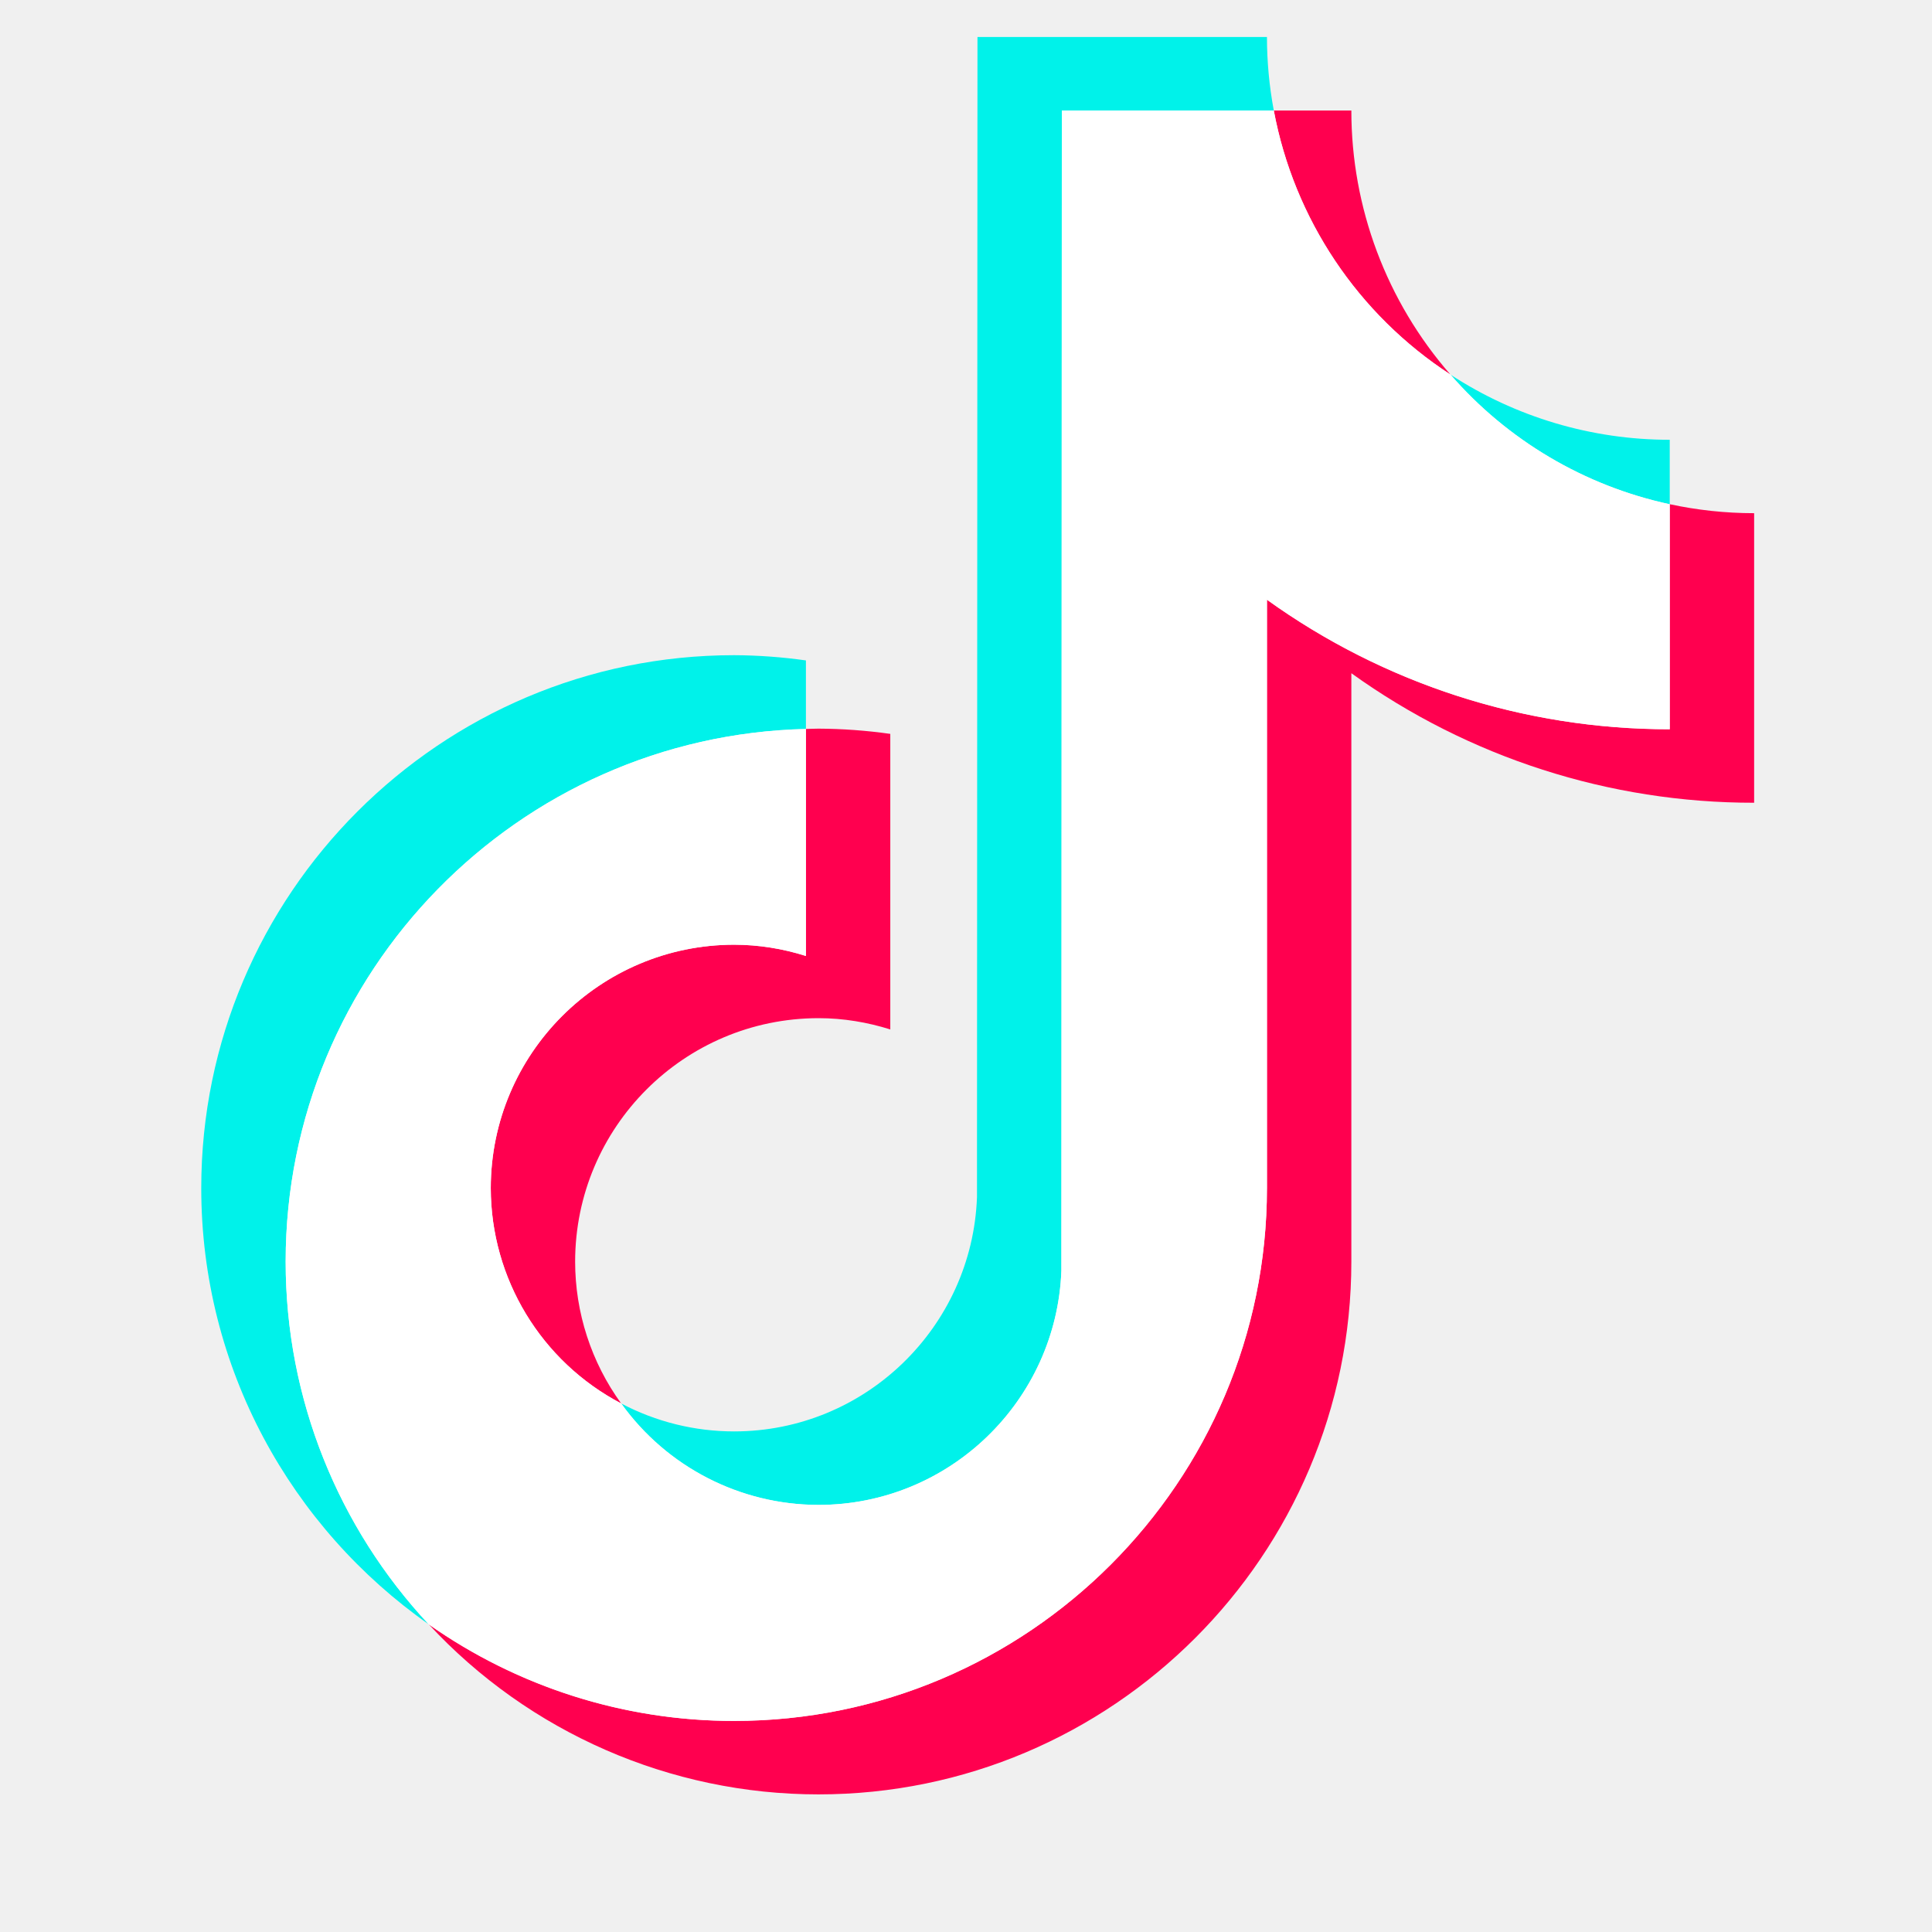
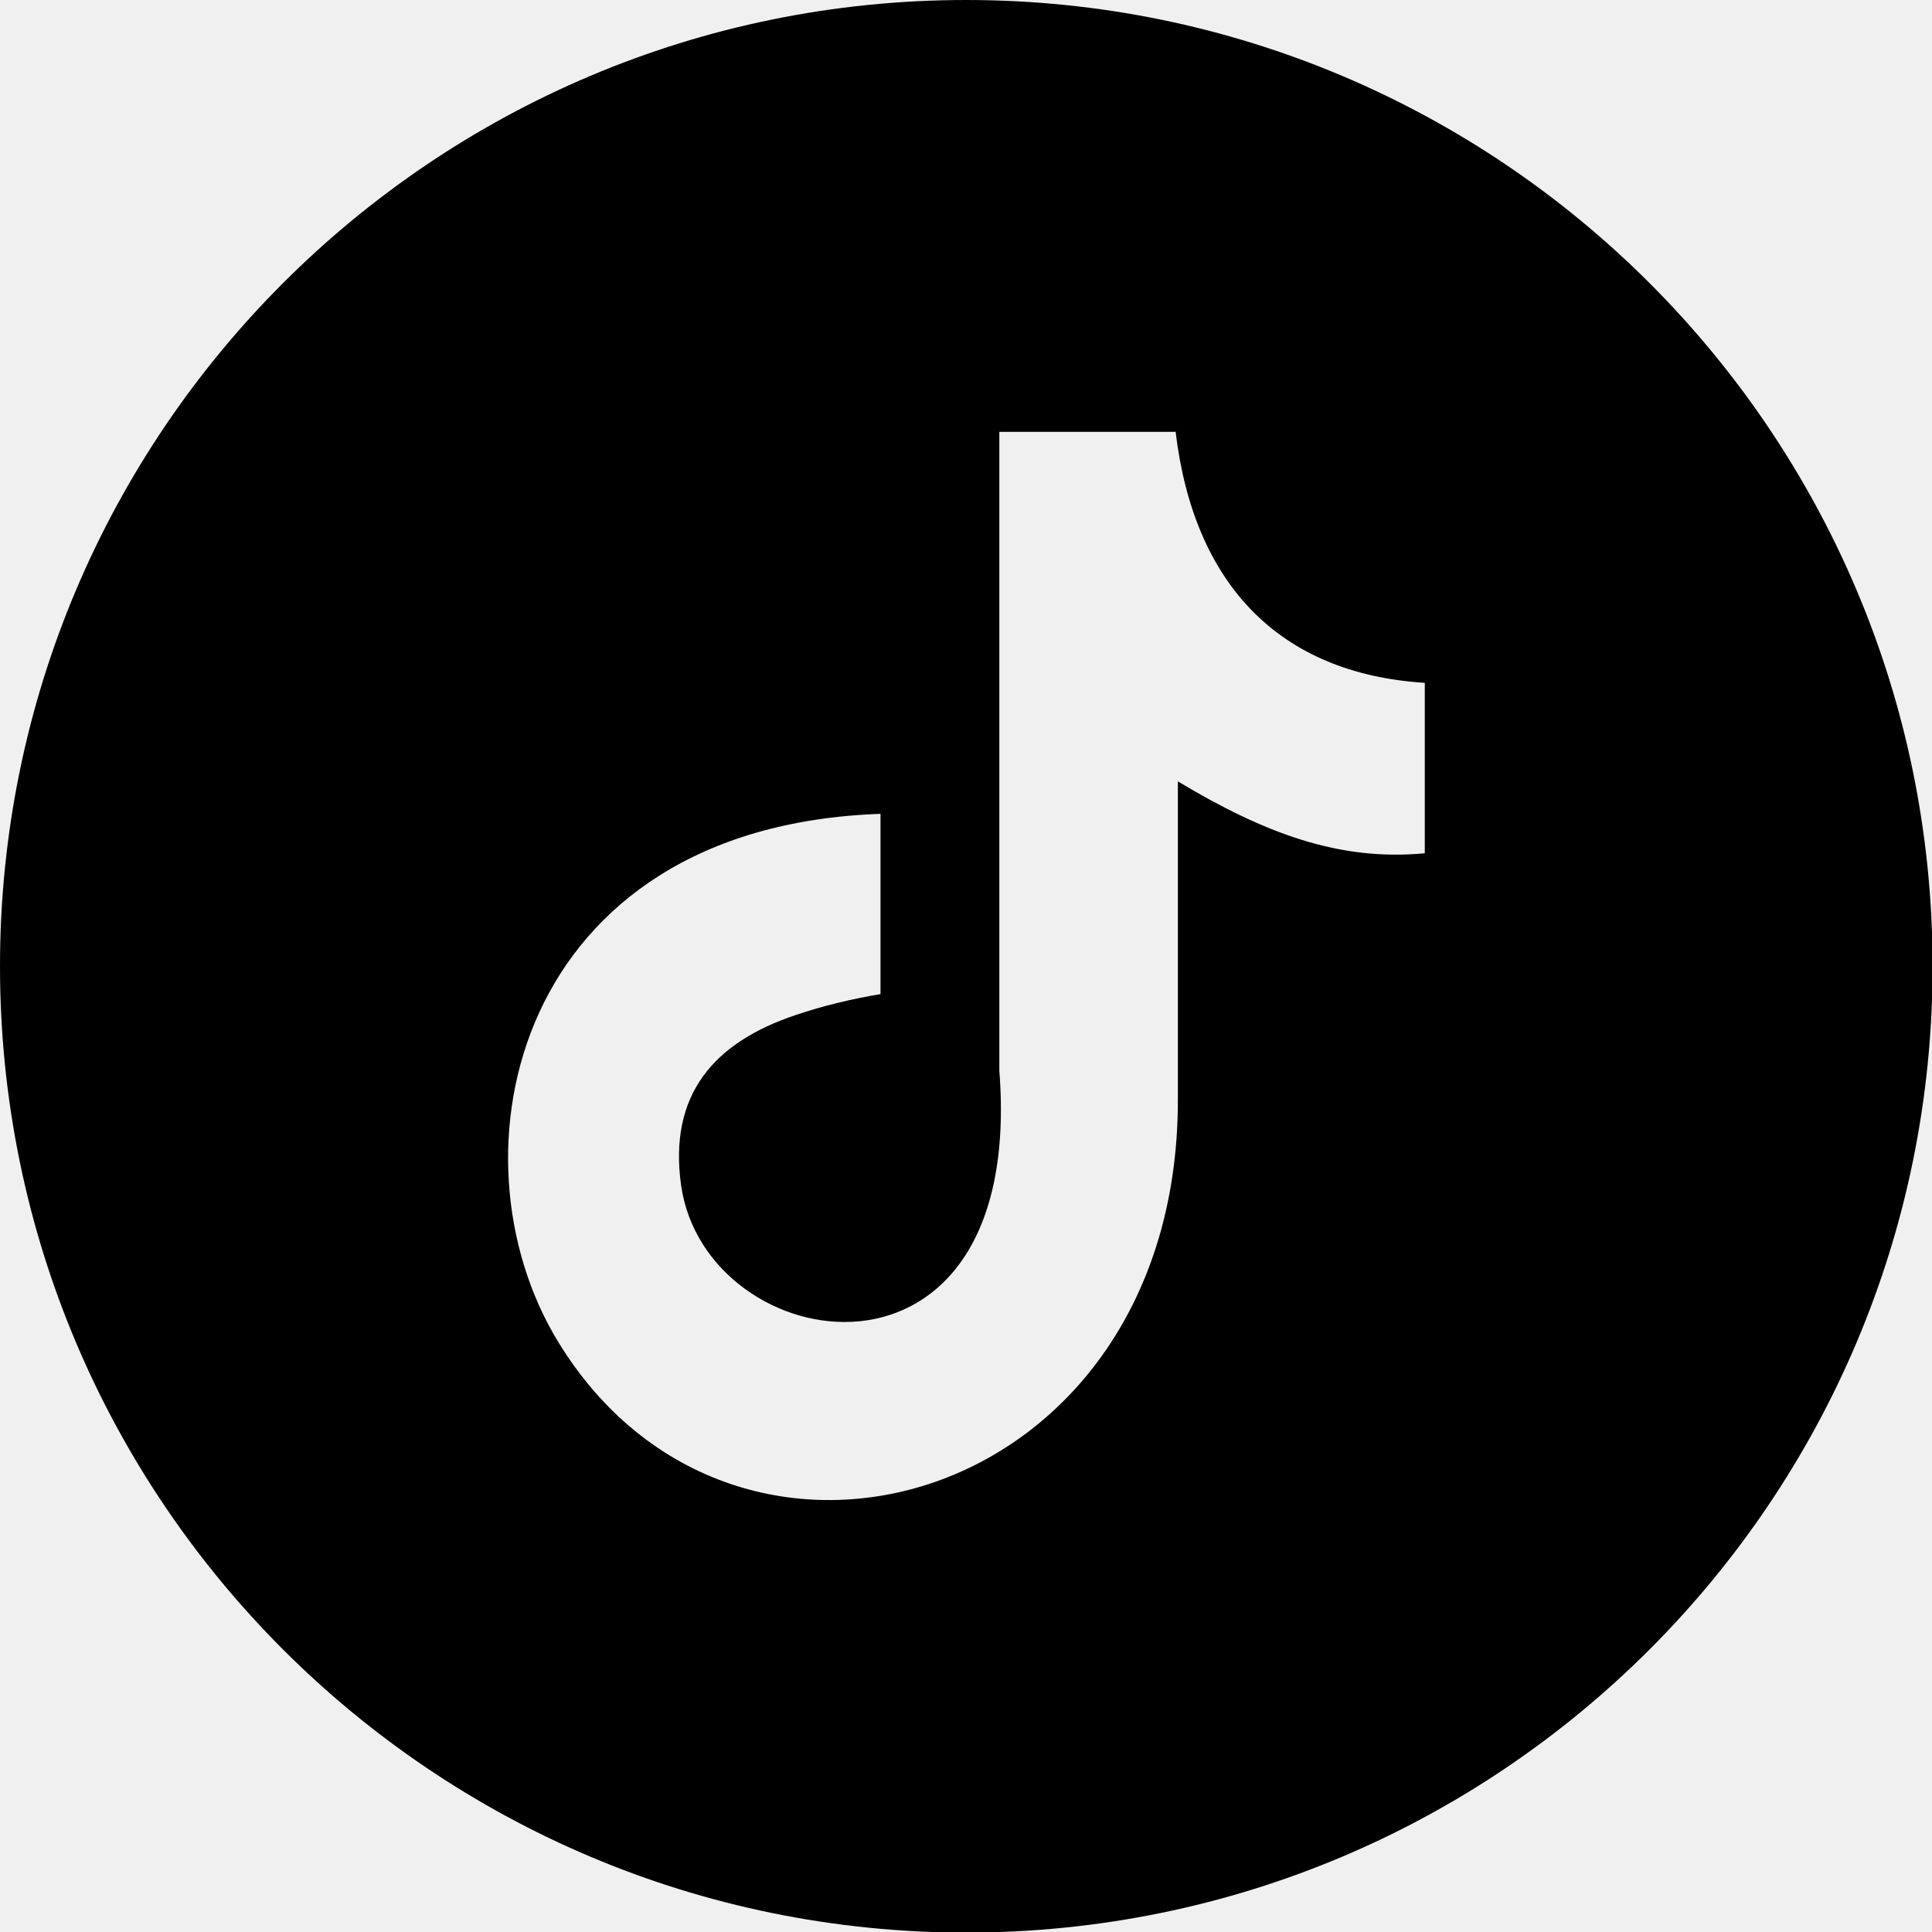
- <svg xmlns="http://www.w3.org/2000/svg" width="48" height="48" viewBox="0 0 48 48">
-   <g fill="none" fill-rule="evenodd">
-     <path fill="#00F2EA" d="M20.023 18.111v-1.703a13.17 13.17 0 0 0-1.784-.13c-7.3 0-13.239 5.94-13.239 13.24 0 4.478 2.238 8.442 5.652 10.839a13.187 13.187 0 0 1-3.555-9.014c0-7.196 5.77-13.064 12.926-13.232" />
-     <path fill="#00F2EA" d="M20.335 37.389c3.257 0 5.914-2.591 6.035-5.82l.011-28.825h5.266a9.999 9.999 0 0 1-.17-1.825h-7.192l-.012 28.826c-.12 3.228-2.778 5.818-6.034 5.818a6.006 6.006 0 0 1-2.805-.694 6.037 6.037 0 0 0 4.901 2.52M41.484 12.528v-1.602a9.943 9.943 0 0 1-5.449-1.62 10.011 10.011 0 0 0 5.45 3.222" />
-     <path fill="#FF004F" d="M36.035 9.305a9.962 9.962 0 0 1-2.461-6.56h-1.927a10.025 10.025 0 0 0 4.388 6.56M18.239 23.471a6.053 6.053 0 0 0-6.046 6.046 6.05 6.05 0 0 0 3.24 5.352 6.007 6.007 0 0 1-1.144-3.526 6.053 6.053 0 0 1 6.046-6.047c.623 0 1.22.103 1.784.28v-7.343a13.17 13.17 0 0 0-1.784-.13c-.105 0-.208.006-.312.008v5.64a5.944 5.944 0 0 0-1.784-.28" />
-     <path fill="#FF004F" d="M41.484 12.528v5.59c-3.73 0-7.185-1.193-10.007-3.218v14.617c0 7.3-5.938 13.239-13.238 13.239-2.821 0-5.437-.89-7.587-2.4a13.201 13.201 0 0 0 9.683 4.225c7.3 0 13.239-5.939 13.239-13.238V16.726a17.107 17.107 0 0 0 10.007 3.218V12.75c-.72 0-1.42-.078-2.097-.223" />
-     <path fill="#FFF" d="M31.477 29.517V14.9a17.103 17.103 0 0 0 10.007 3.218v-5.59a10.011 10.011 0 0 1-5.449-3.223 10.025 10.025 0 0 1-4.388-6.56h-5.266L26.37 31.57c-.121 3.228-2.778 5.819-6.035 5.819a6.038 6.038 0 0 1-4.901-2.52 6.05 6.05 0 0 1-3.241-5.352 6.053 6.053 0 0 1 6.046-6.046c.622 0 1.219.102 1.784.28v-5.64c-7.156.168-12.926 6.036-12.926 13.232 0 3.48 1.352 6.648 3.555 9.014a13.16 13.16 0 0 0 7.587 2.399c7.3 0 13.238-5.939 13.238-13.239" />
-   </g>
+ <svg xmlns="http://www.w3.org/2000/svg" viewBox="0 0 3333 3333" shape-rendering="geometricPrecision" text-rendering="geometricPrecision" image-rendering="optimizeQuality" fill-rule="evenodd" clip-rule="evenodd">
+   <path d="M1667 0c920 0 1667 746 1667 1667 0 920-746 1667-1667 1667C747 3334 0 2588 0 1667 0 747 746 0 1667 0zm361 744c31 262 177 418 430 434v294c-147 14-276-34-426-124v550c0 700-763 918-1069 417-197-322-76-889 556-911v311c-48 8-99 20-146 36-141 47-220 137-198 294 43 301 595 390 549-198V745h305z" />
</svg>
